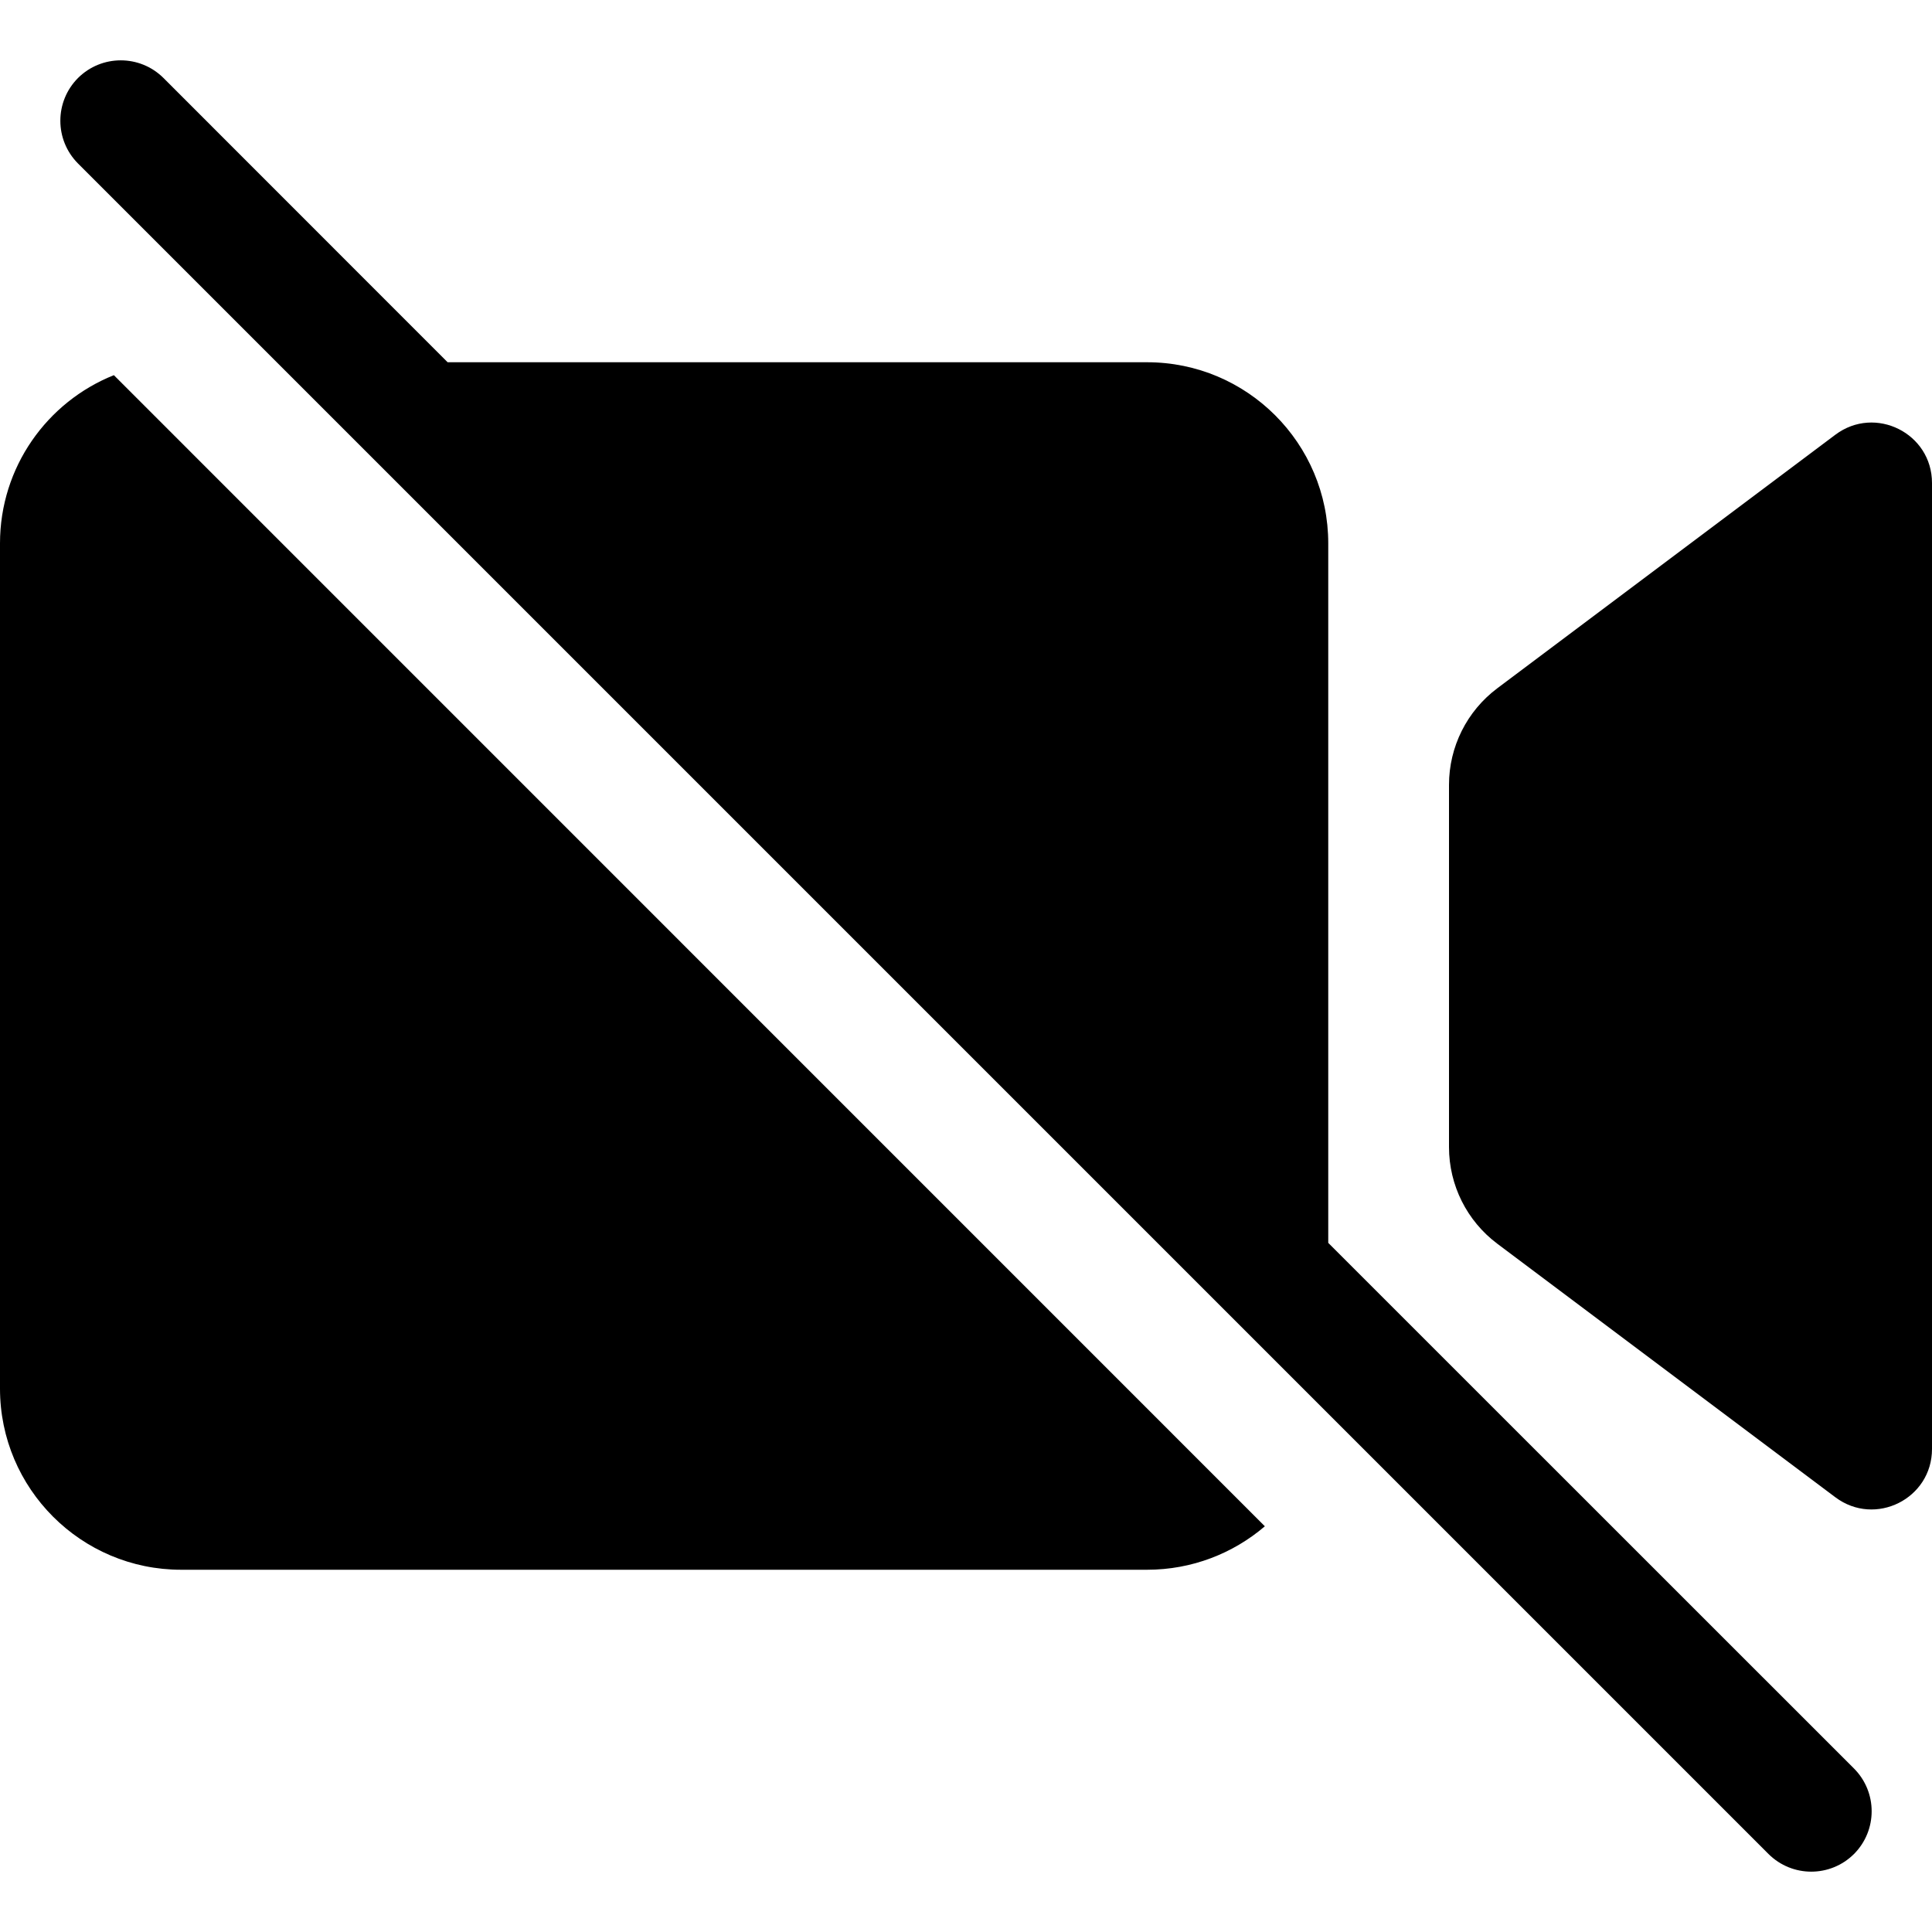
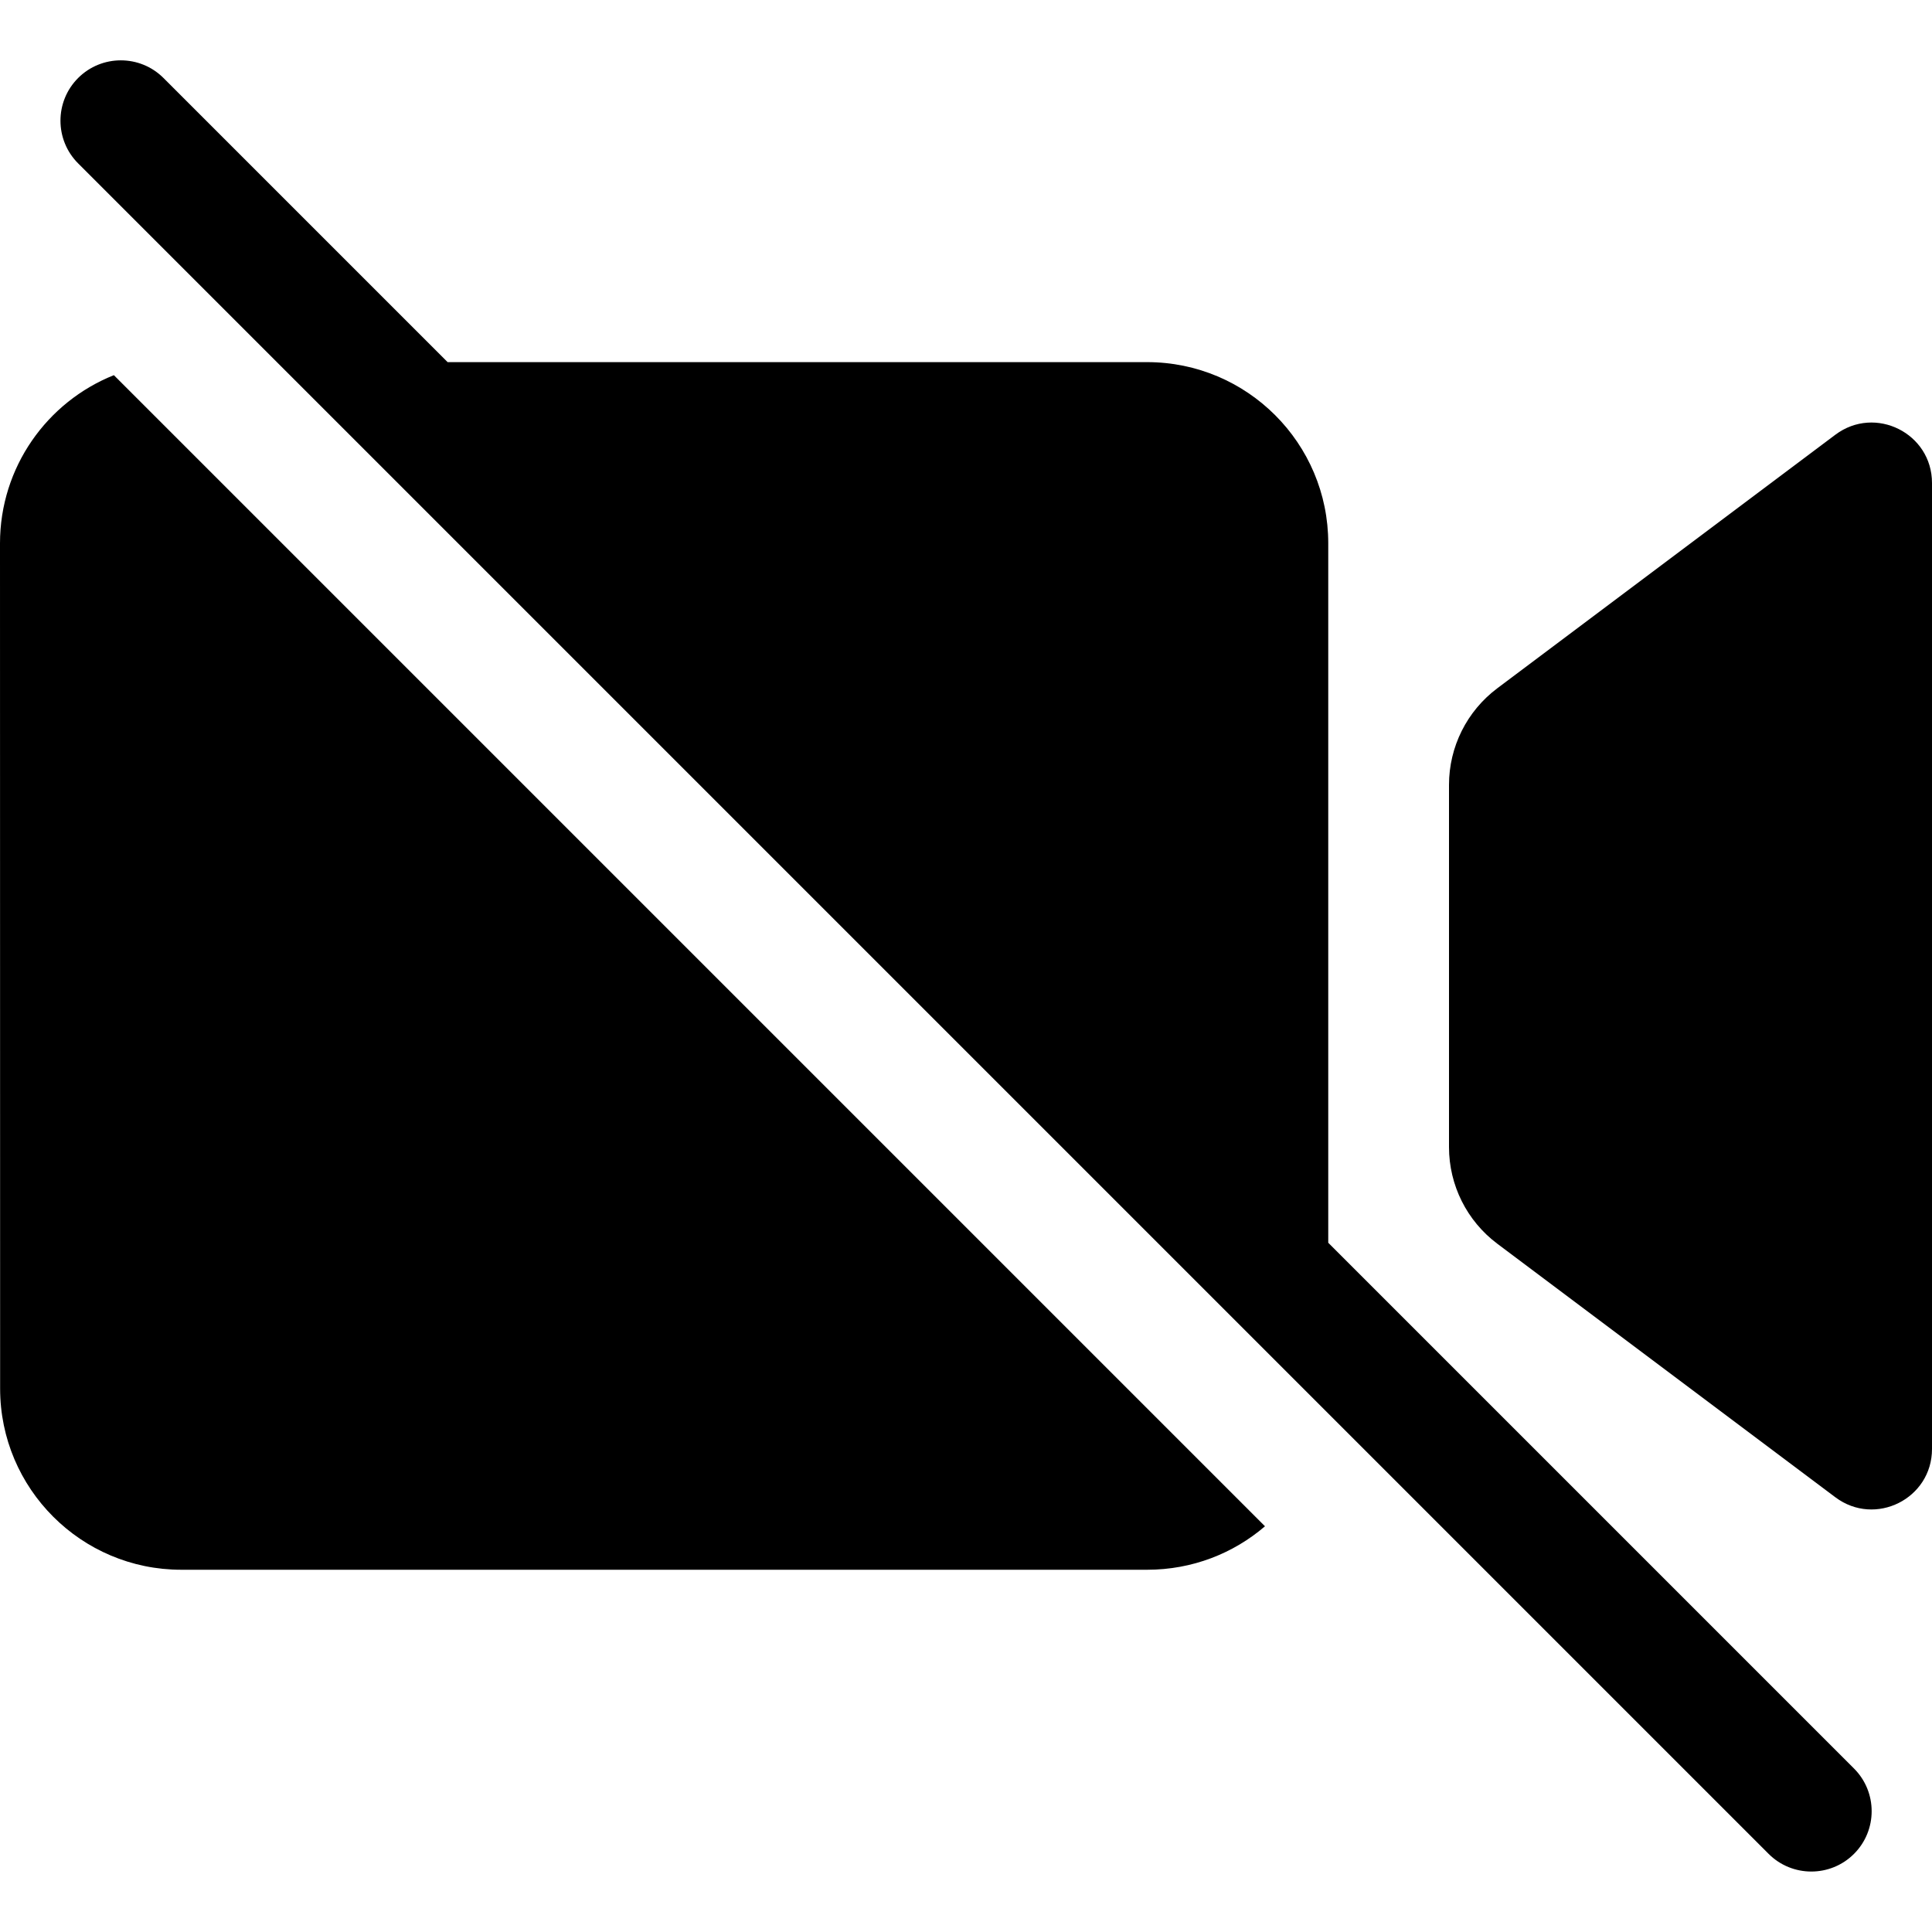
- <svg xmlns="http://www.w3.org/2000/svg" width="16" height="16" viewBox="0 0 16 16" fill="none">
-   <path d="M1.354 0.646C1.158 0.451 0.842 0.451 0.646 0.646C0.451 0.842 0.451 1.158 0.646 1.354L14.646 15.354C14.842 15.549 15.158 15.549 15.354 15.354C15.549 15.158 15.549 14.842 15.354 14.646L11 10.293V4.5C11 3.672 10.328 3 9.5 3H3.707L1.354 0.646Z" fill="black" />
-   <path d="M0 4.5C0 3.869 0.39 3.328 0.943 3.107L10.475 12.64C10.213 12.864 9.872 13 9.5 13H1.5C0.672 13 0 12.328 0 11.5V4.5Z" fill="black" />
-   <path d="M15.2 3.6L12.4 5.7C12.148 5.889 12 6.185 12 6.5V9.5C12 9.815 12.148 10.111 12.4 10.3L15.2 12.4C15.53 12.647 16 12.412 16 12V4C16 3.588 15.53 3.353 15.2 3.6Z" fill="black" />
+ <svg xmlns="http://www.w3.org/2000/svg" fill="currentColor" height="16" viewBox="0 0 16 16" width="16">
+   <path d="m1.354.646c-.195-.195-.512-.195-.707 0-.195.195-.195.512 0 .707l14 14c.195.195.512.195.707 0 .195-.195.195-.512 0-.707l-4.354-4.354v-5.793c0-.828-.672-1.5-1.5-1.5h-5.793z" />
+   <path d="m0 4.5c0-.631.39-1.172.943-1.393l9.533 9.533c-.262.225-.603.36-.975.36h-8c-.828 0-1.5-.672-1.5-1.5z" />
+   <path d="m15.2 3.6-2.8 2.1c-.252.189-.4.485-.4.8v3c0 .315.148.611.4.8l2.8 2.1c.33.247.8.012.8-.4v-8c0-.412-.47-.647-.8-.4z" />
</svg>
